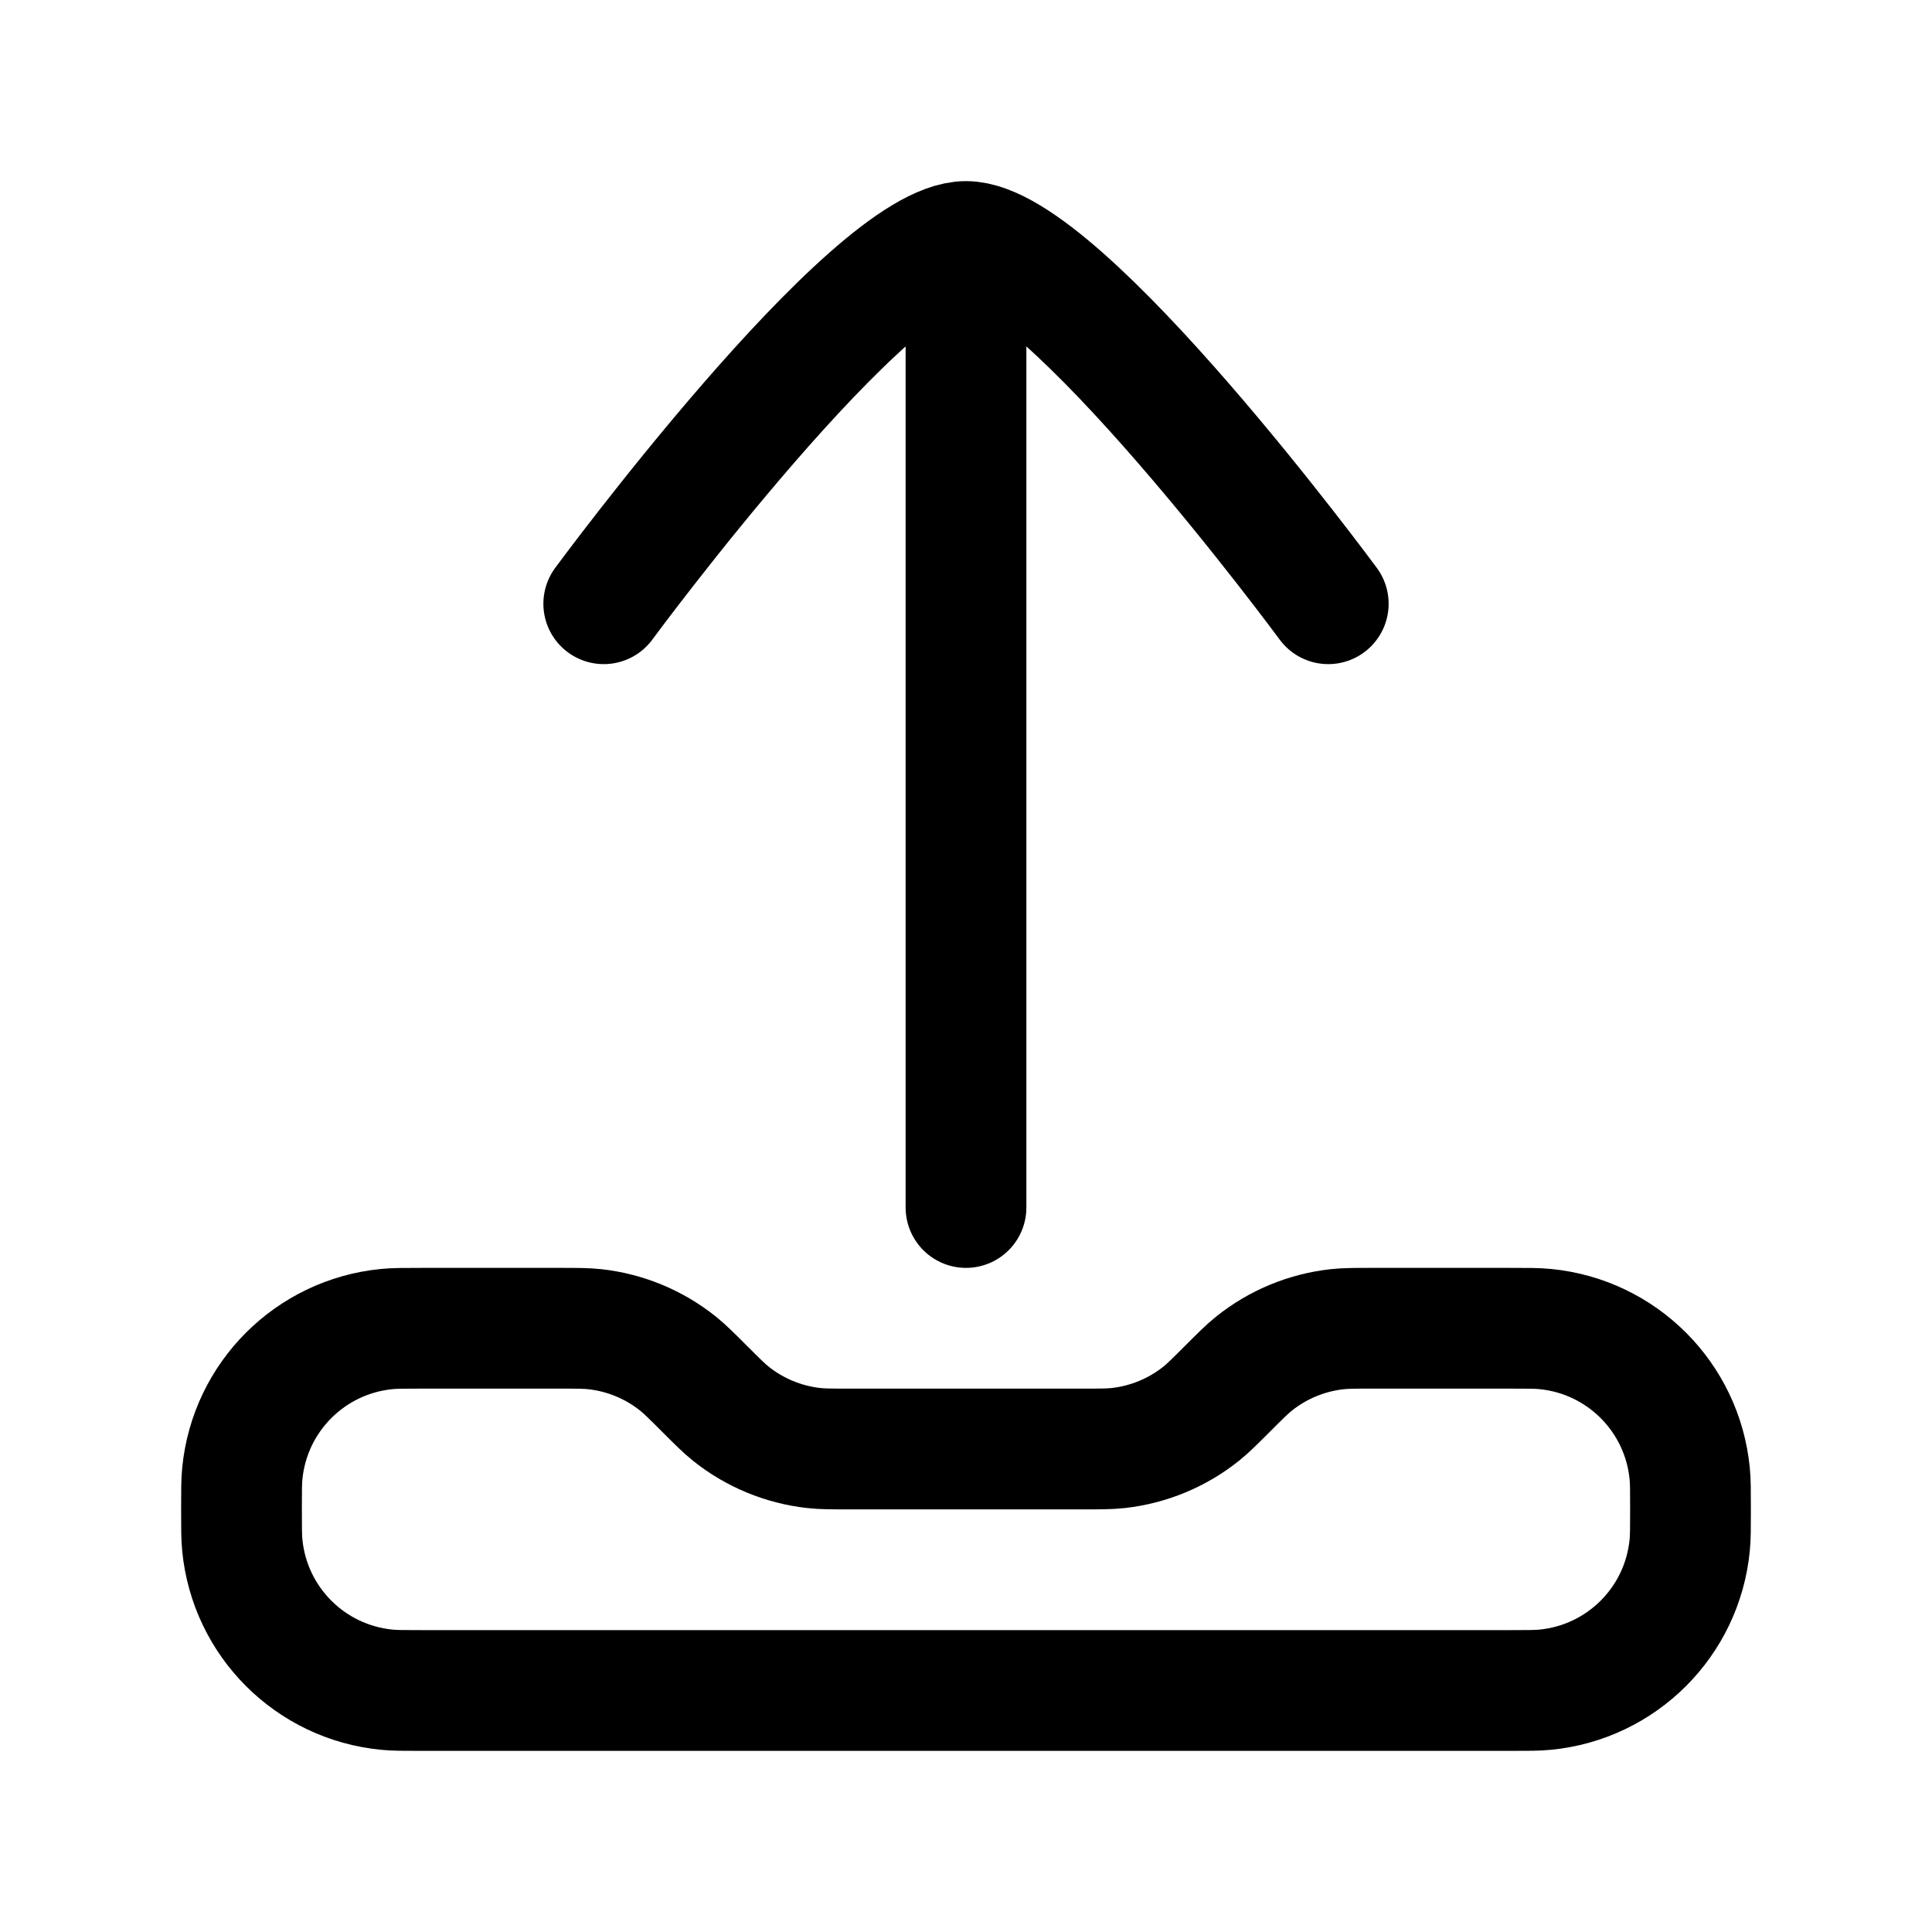
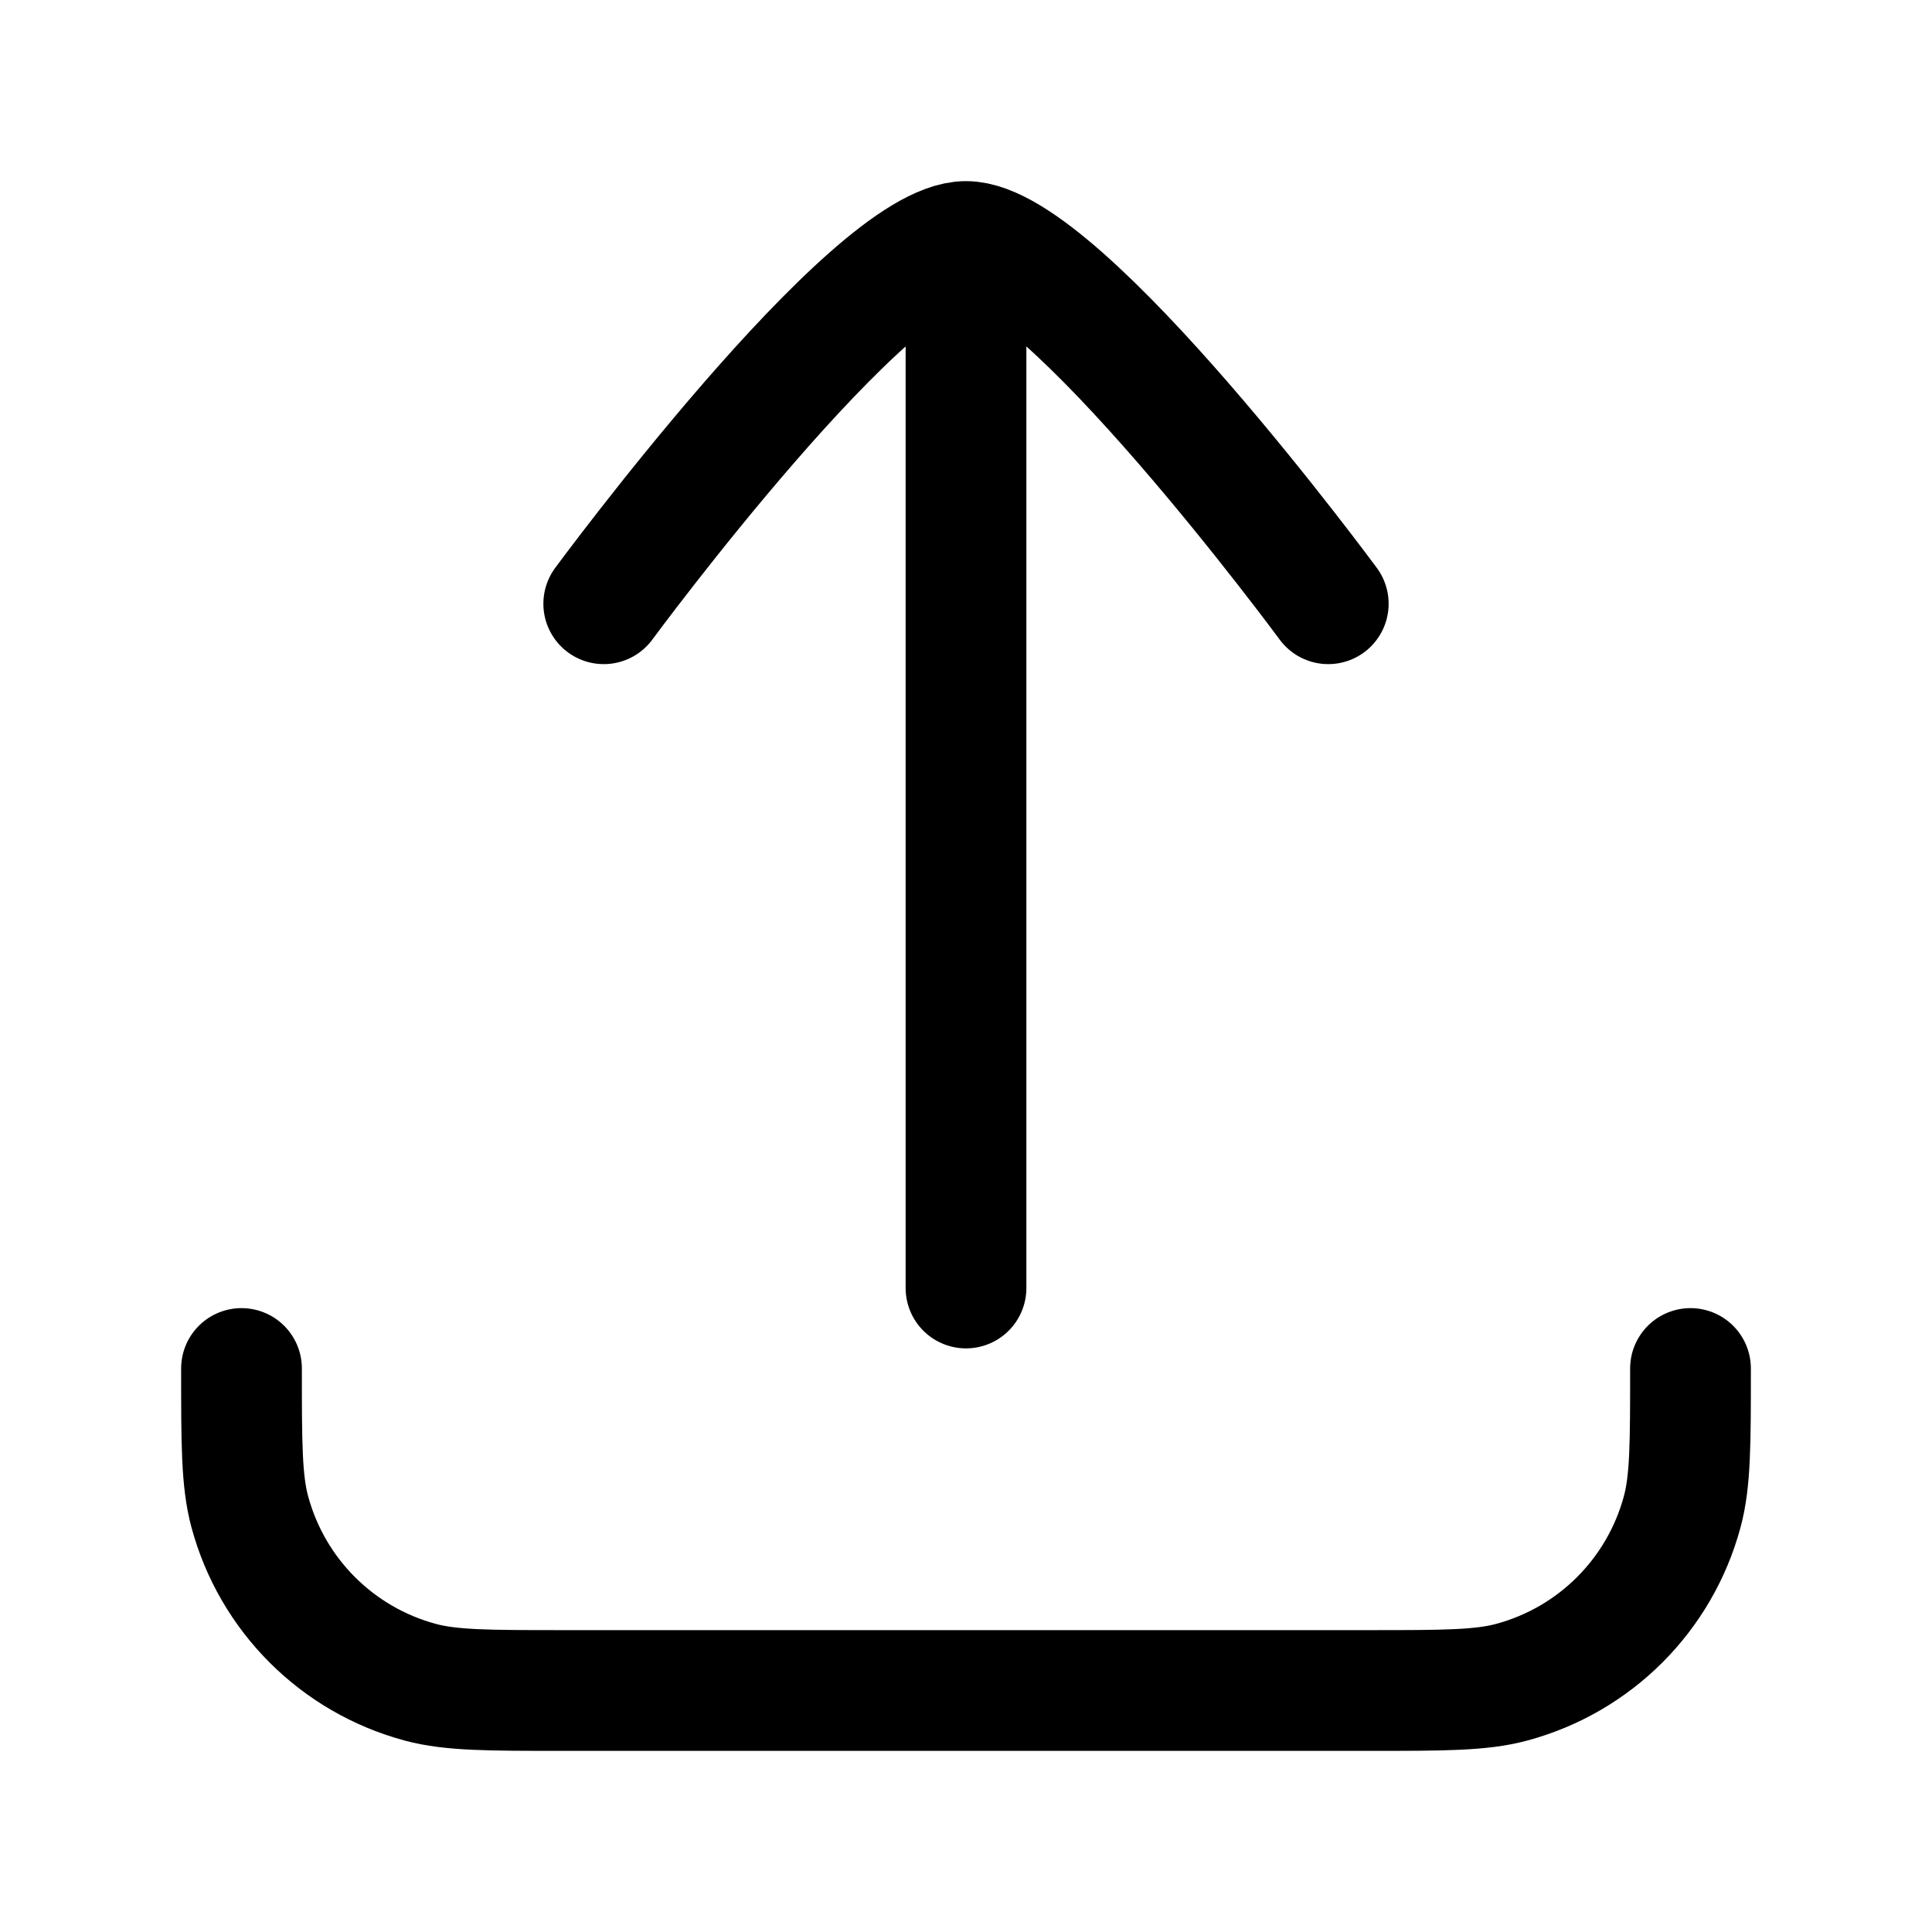
<svg xmlns="http://www.w3.org/2000/svg" viewBox="0 0 24 24" width="24" height="24" fill="none">
-   <path d="M5.25 21H18.75C18.982 21 19.098 21 19.196 20.99C20.146 20.897 20.897 20.146 20.99 19.196C21 19.098 21 18.982 21 18.75C21 18.518 21 18.402 20.99 18.304C20.897 17.354 20.146 16.603 19.196 16.51C19.098 16.5 18.982 16.5 18.75 16.5H17.061C16.832 16.5 16.718 16.5 16.609 16.512C16.232 16.554 15.874 16.702 15.578 16.939C15.492 17.008 15.411 17.089 15.25 17.25C15.089 17.411 15.008 17.492 14.922 17.561C14.626 17.798 14.268 17.946 13.891 17.988C13.782 18 13.668 18 13.439 18H10.561C10.332 18 10.218 18 10.109 17.988C9.732 17.946 9.374 17.798 9.078 17.561C8.992 17.492 8.911 17.411 8.75 17.25C8.589 17.089 8.508 17.008 8.422 16.939C8.126 16.702 7.768 16.554 7.391 16.512C7.282 16.5 7.168 16.5 6.939 16.5H5.25C5.018 16.5 4.902 16.5 4.804 16.51C3.854 16.603 3.103 17.354 3.01 18.304C3 18.402 3 18.518 3 18.75C3 18.982 3 19.098 3.01 19.196C3.103 20.146 3.854 20.897 4.804 20.99C4.902 21 5.018 21 5.25 21Z" stroke="currentColor" stroke-linecap="round" stroke-linejoin="round" stroke-width="1.5" />
-   <path d="M16.5 7.5C16.5 7.5 13.186 3 12 3C10.814 3 7.5 7.5 7.5 7.5M12 4V15" stroke="currentColor" stroke-linecap="round" stroke-linejoin="round" stroke-width="1.5" />
+   <path d="M3 17C3 17.93 3 18.395 3.102 18.776C3.38 19.812 4.188 20.62 5.223 20.898C5.605 21 6.07 21 7 21L17 21C17.93 21 18.395 21 18.776 20.898C19.812 20.62 20.62 19.812 20.898 18.776C21 18.395 21 17.93 21 17" stroke="currentColor" stroke-linecap="round" stroke-linejoin="round" stroke-width="1.5" />
+   <path d="M16.5 7.5C16.5 7.5 13.186 3 12 3C10.814 3 7.5 7.5 7.5 7.5M12 4V16" stroke="currentColor" stroke-linecap="round" stroke-linejoin="round" stroke-width="1.5" />
</svg>
